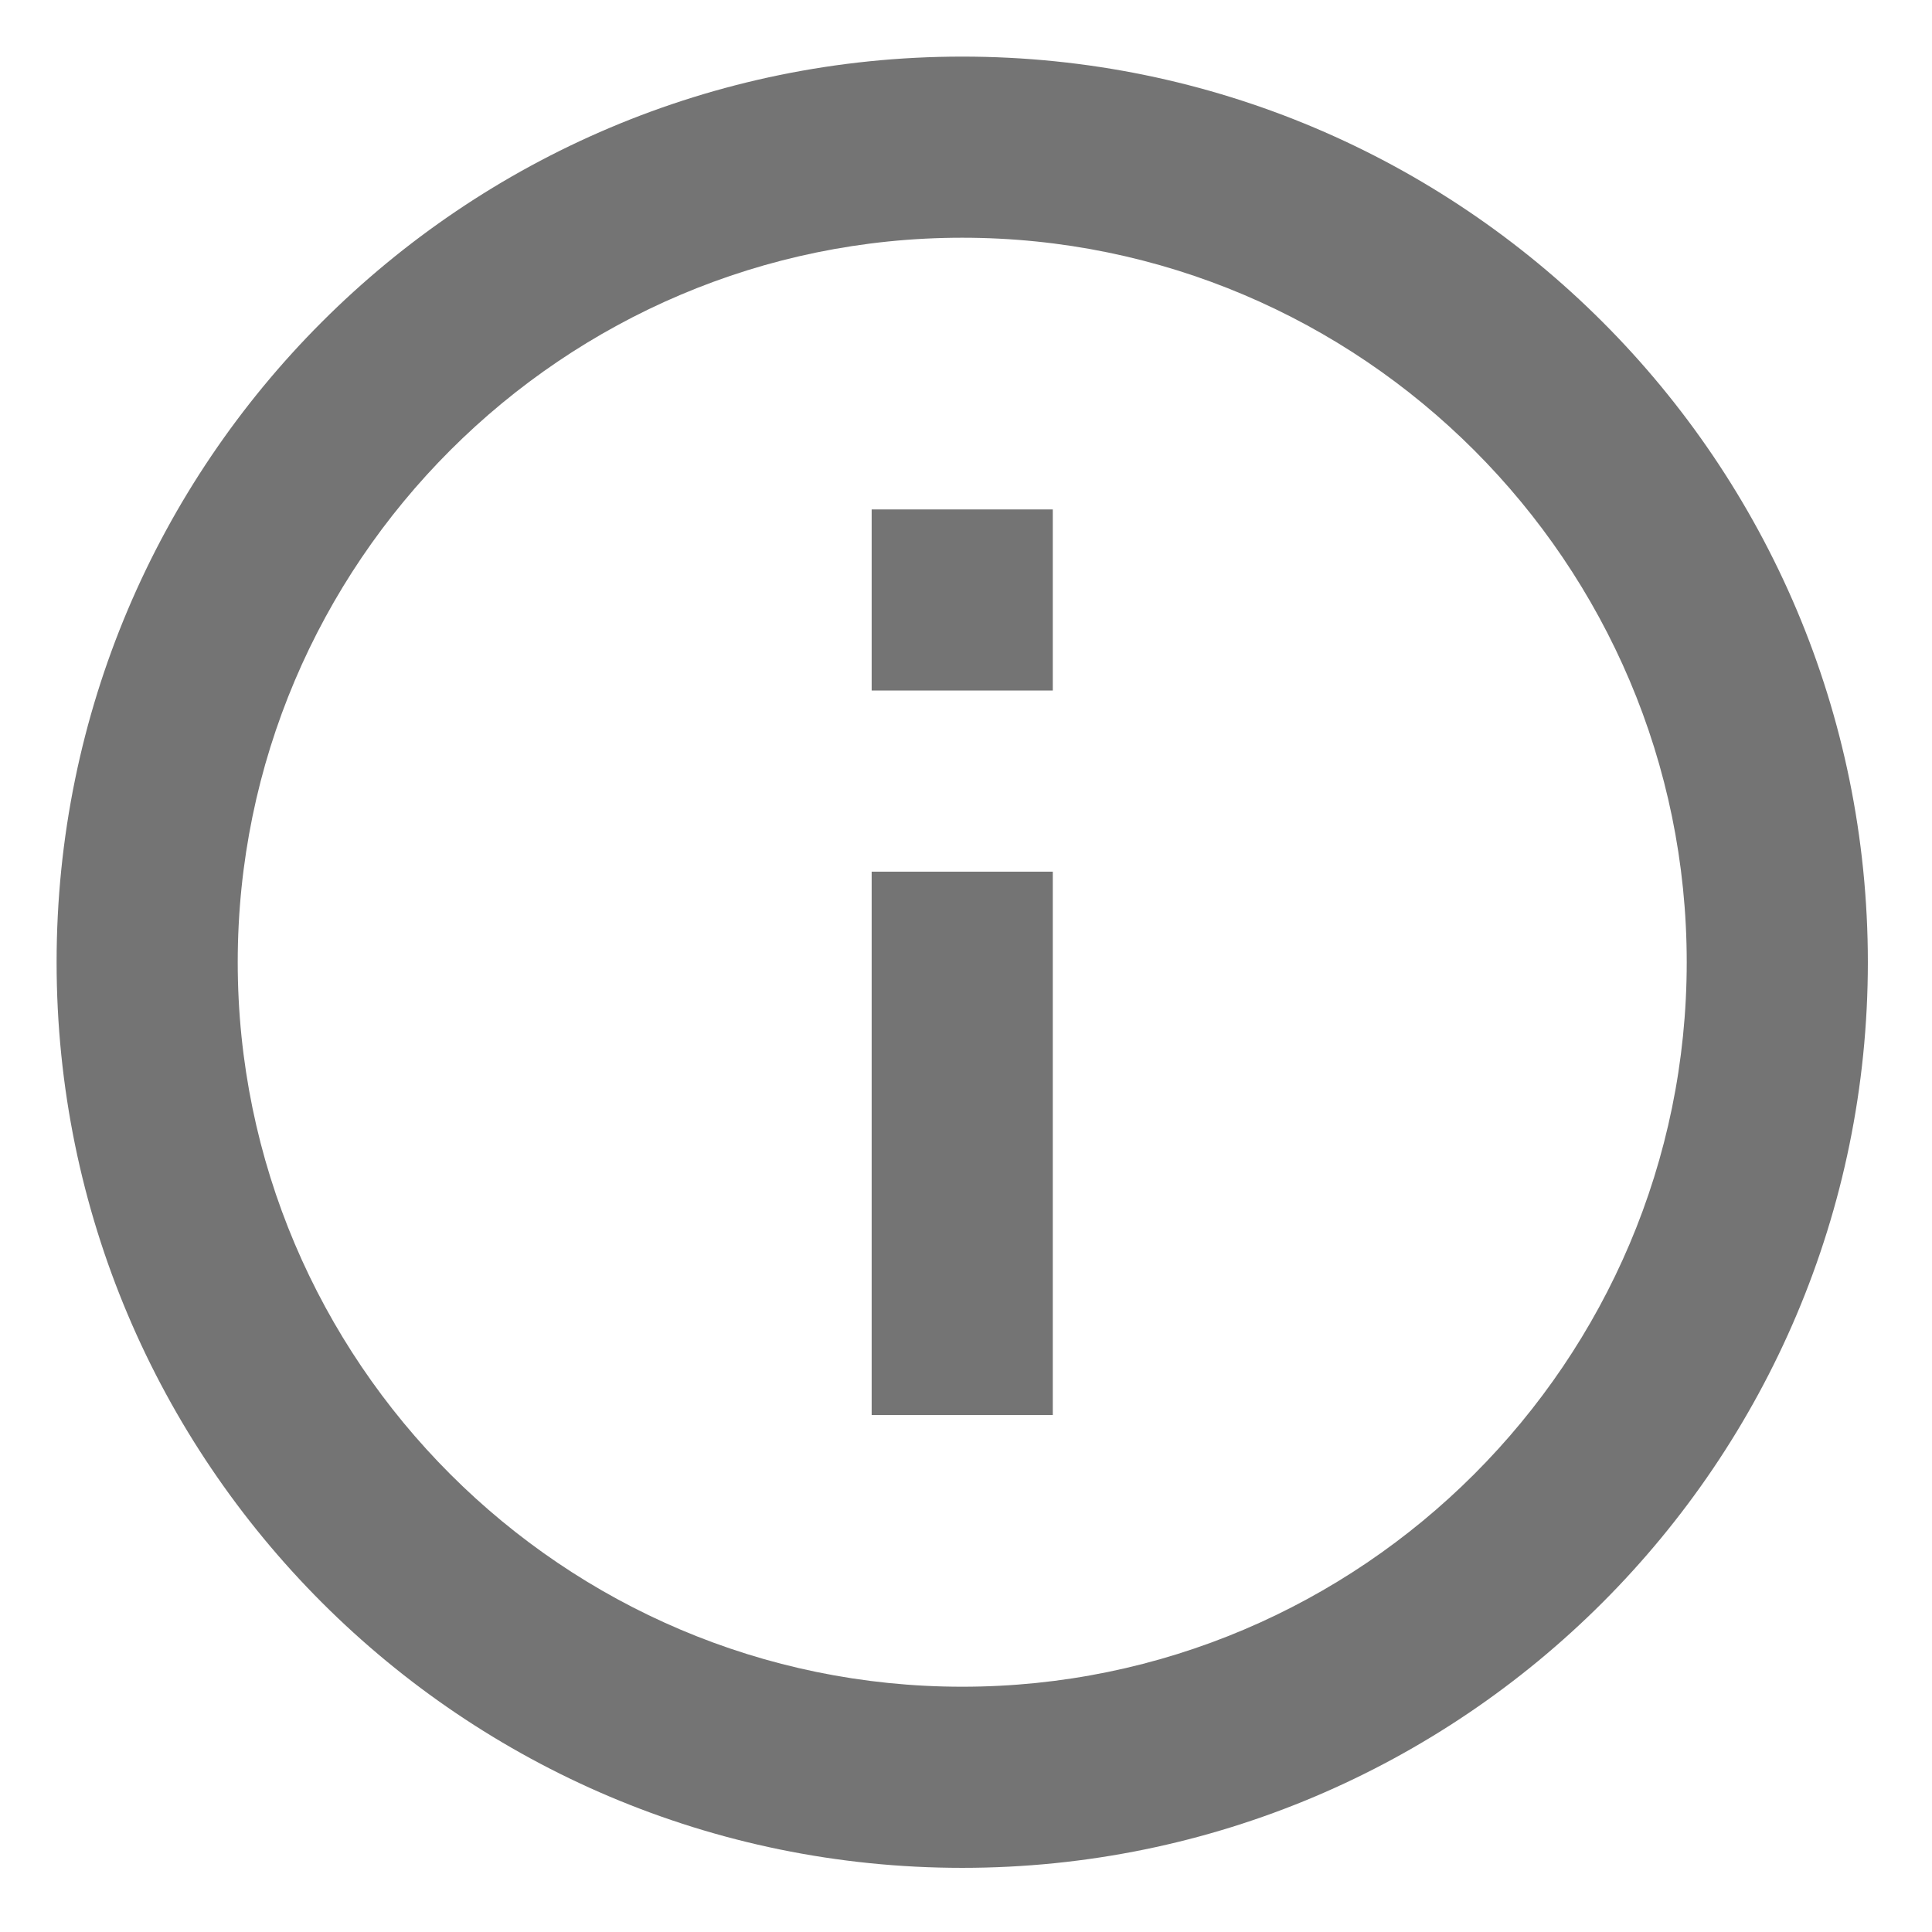
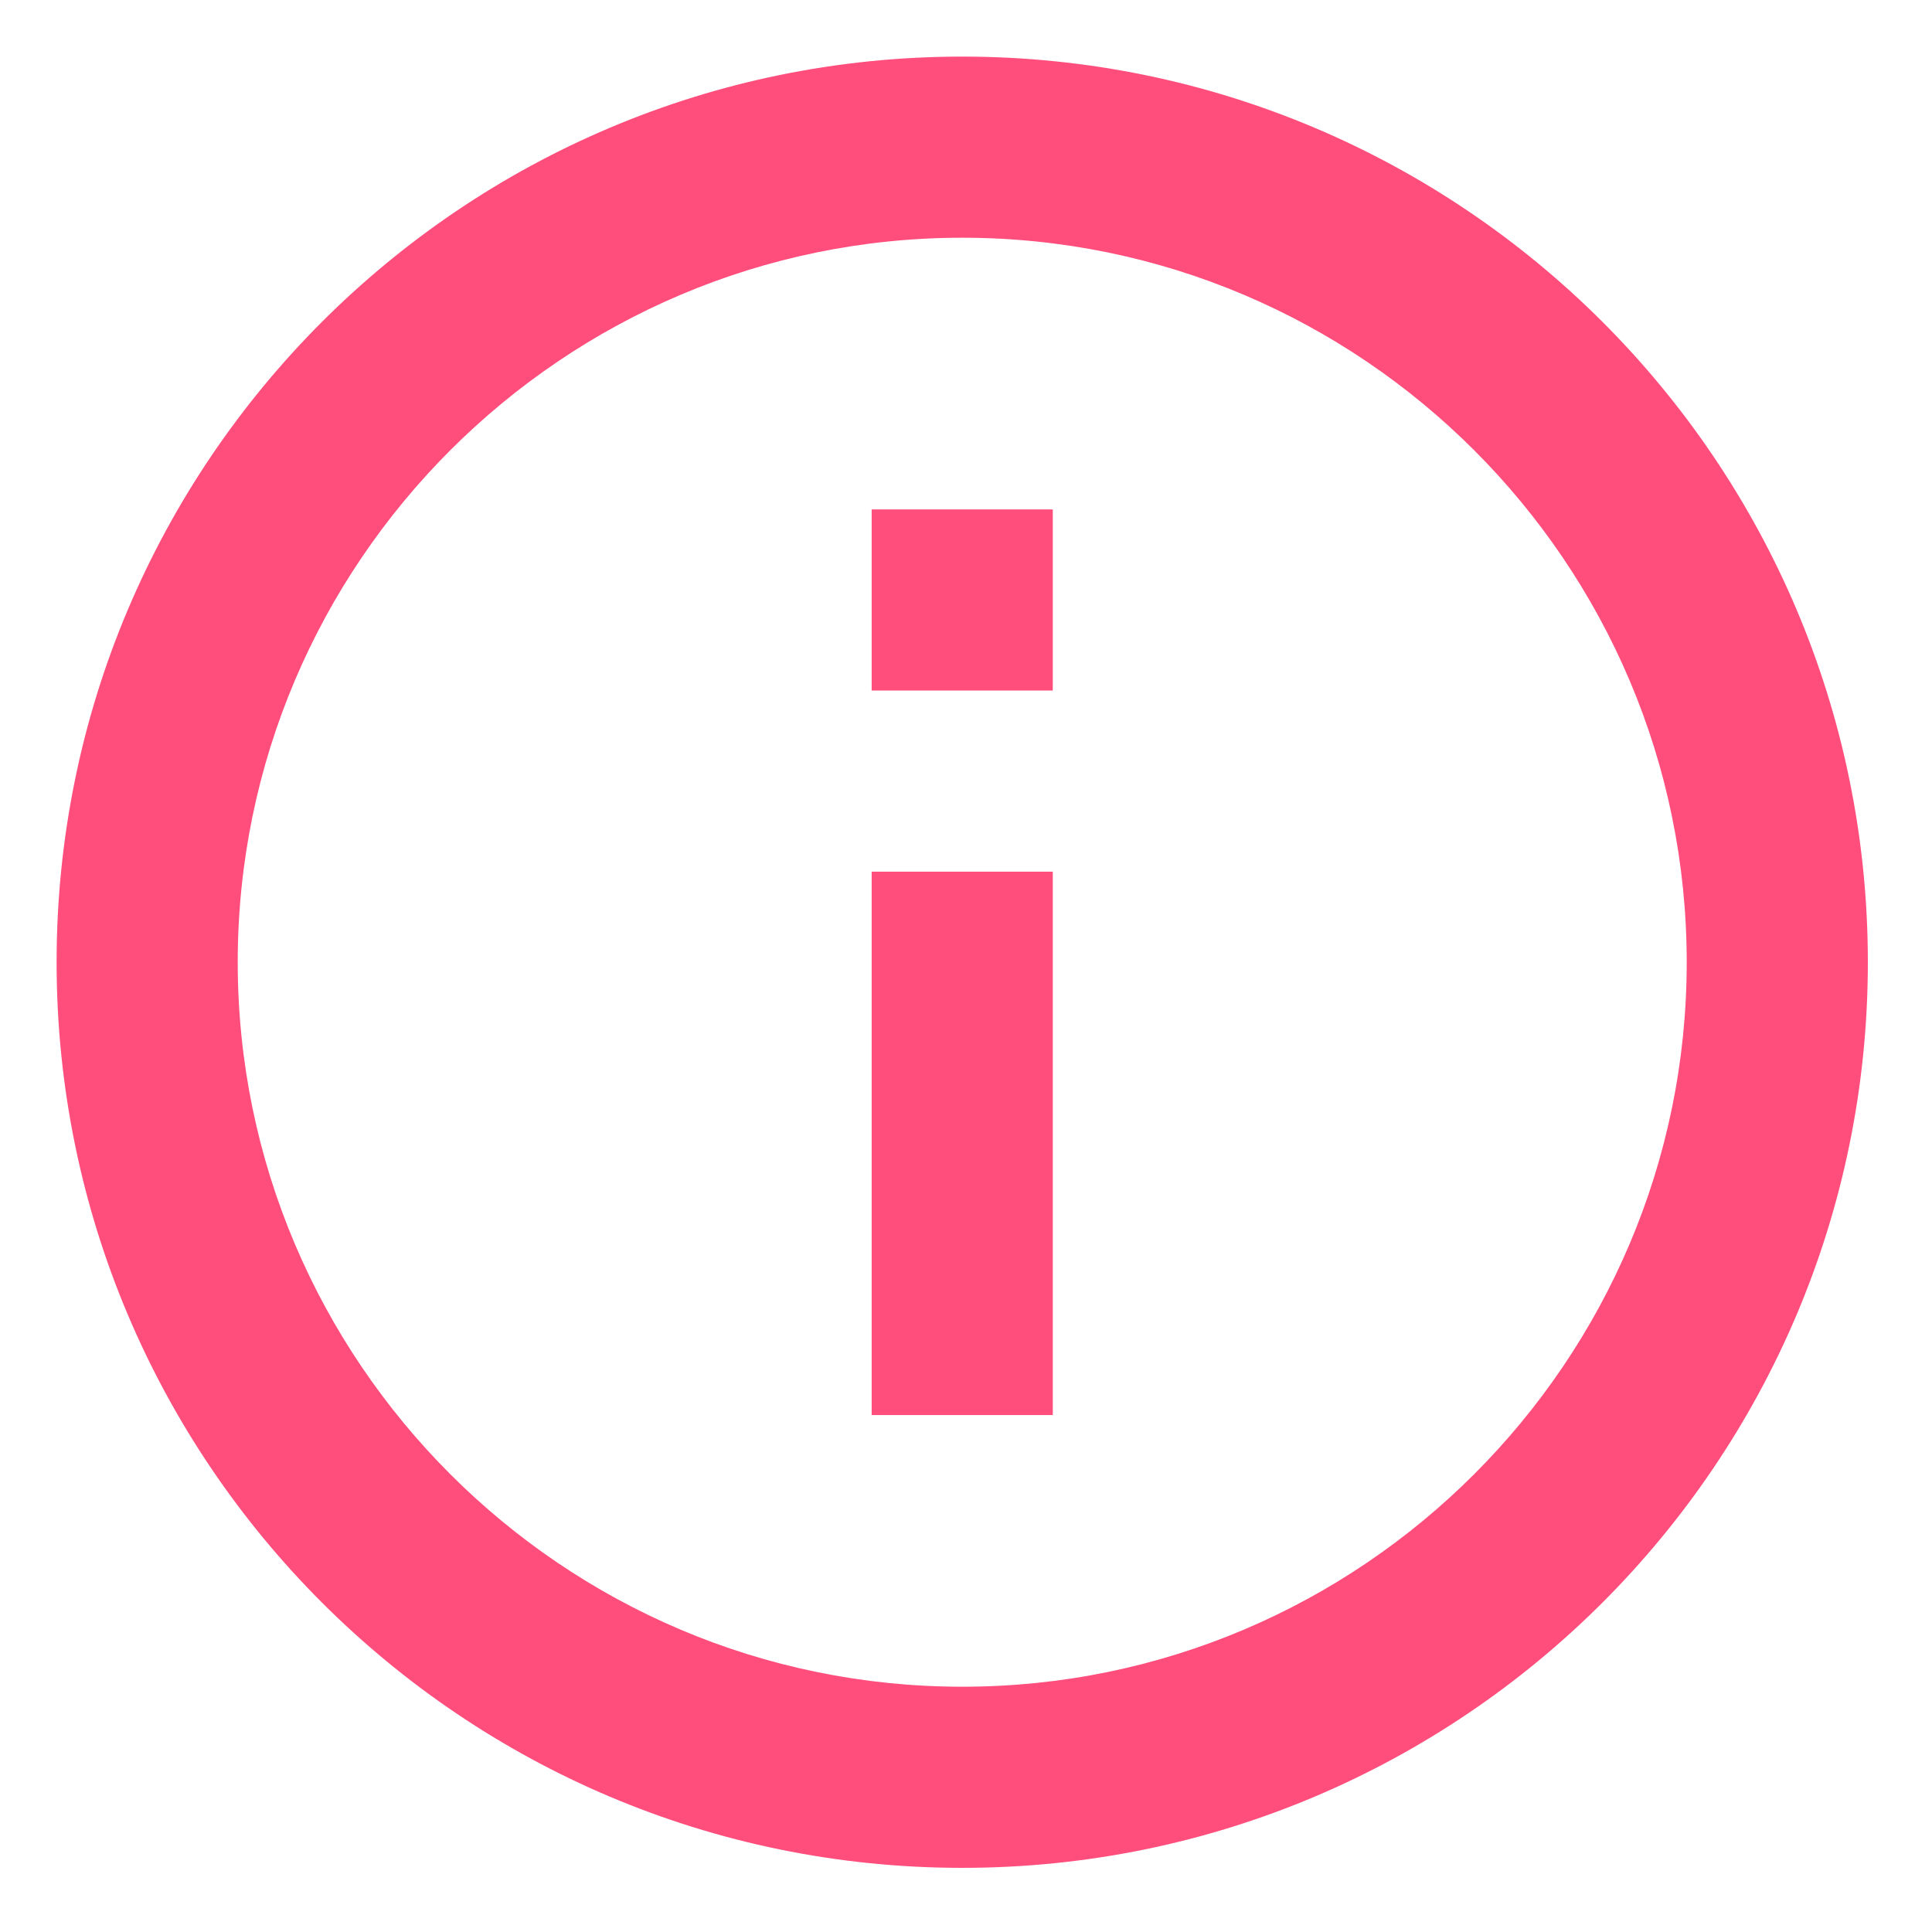
<svg xmlns="http://www.w3.org/2000/svg" version="1.1" id="Layer_1" x="0px" y="0px" viewBox="0 0 512 512" enable-background="new 0 0 512 512" xml:space="preserve">
-   <path fill="#747474" d="M231,135h48v48h-48V135z M231,231h48v144h-48V231z M255,15C122.5,15,15,122.5,15,255s107.5,240,240,240  s240-107.5,240-240S387.5,15,255,15z M255,447c-105.8,0-192-86.2-192-192S149.2,63,255,63s192,86.2,192,192S360.8,447,255,447z" />
+   <path fill="#ff4d7c" d="M231,135h48v48h-48V135z M231,231h48v144h-48V231z M255,15C122.5,15,15,122.5,15,255s107.5,240,240,240  s240-107.5,240-240S387.5,15,255,15z M255,447c-105.8,0-192-86.2-192-192S149.2,63,255,63s192,86.2,192,192S360.8,447,255,447z" />
</svg>
